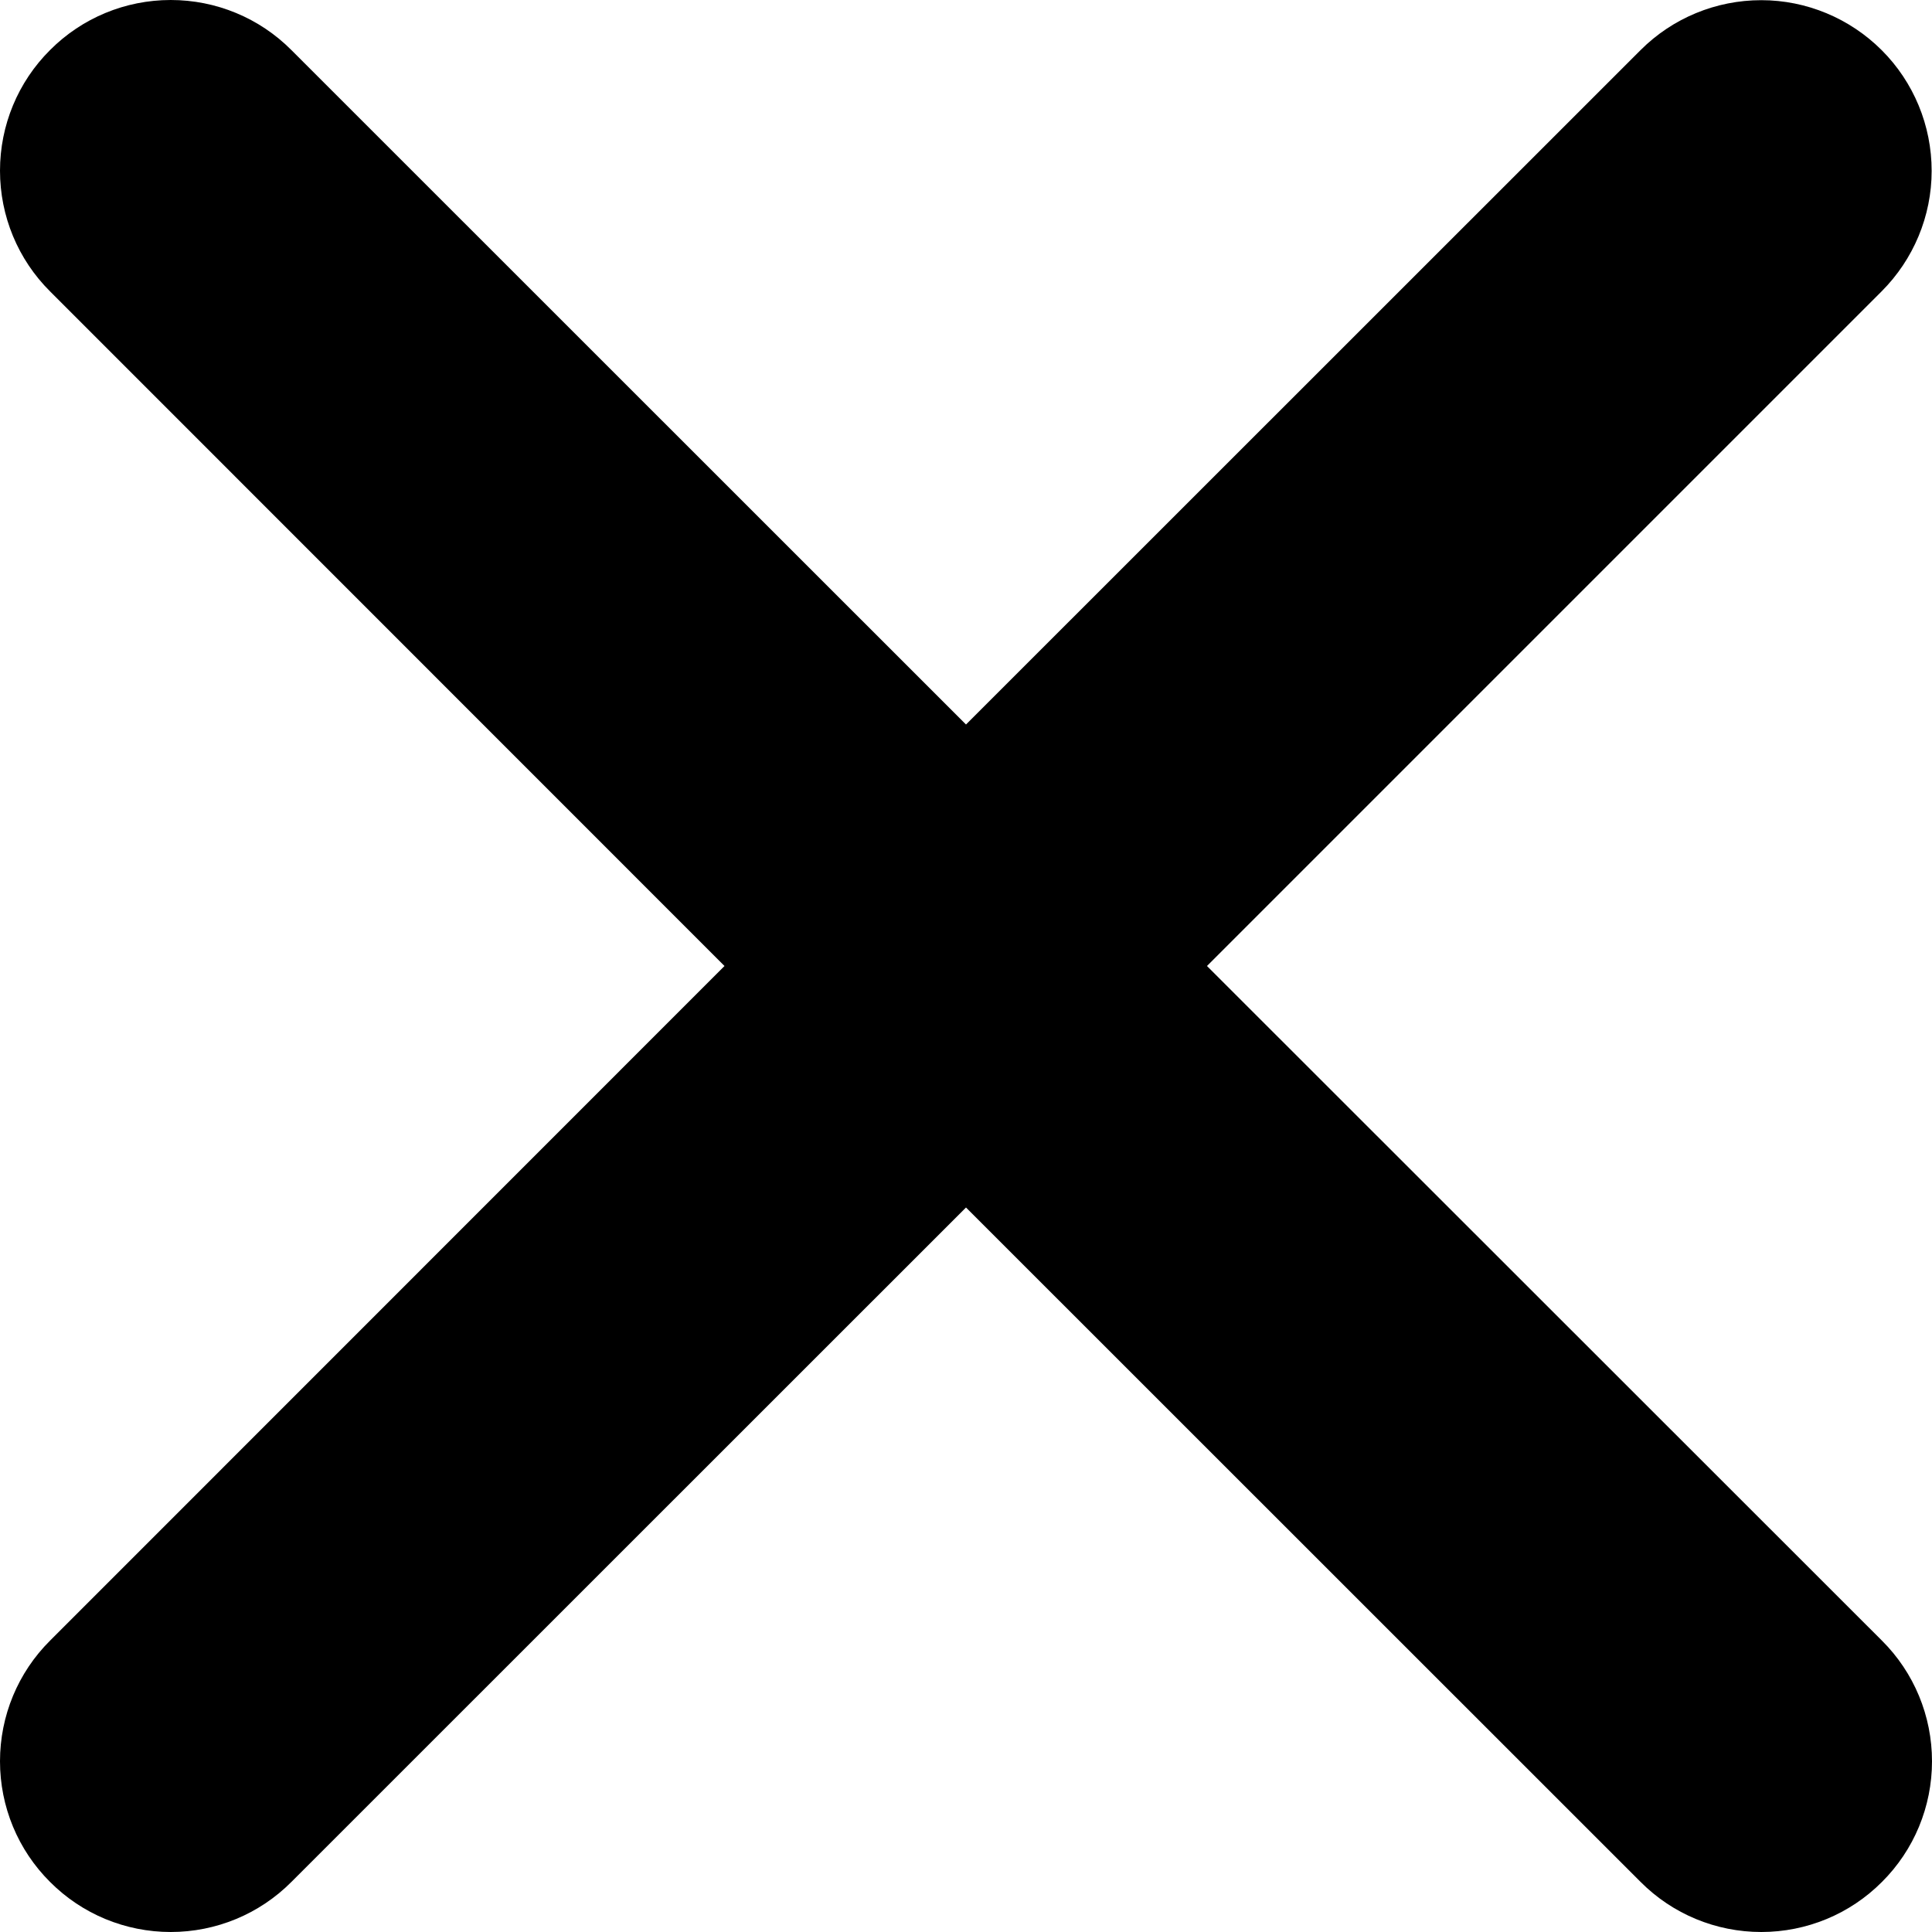
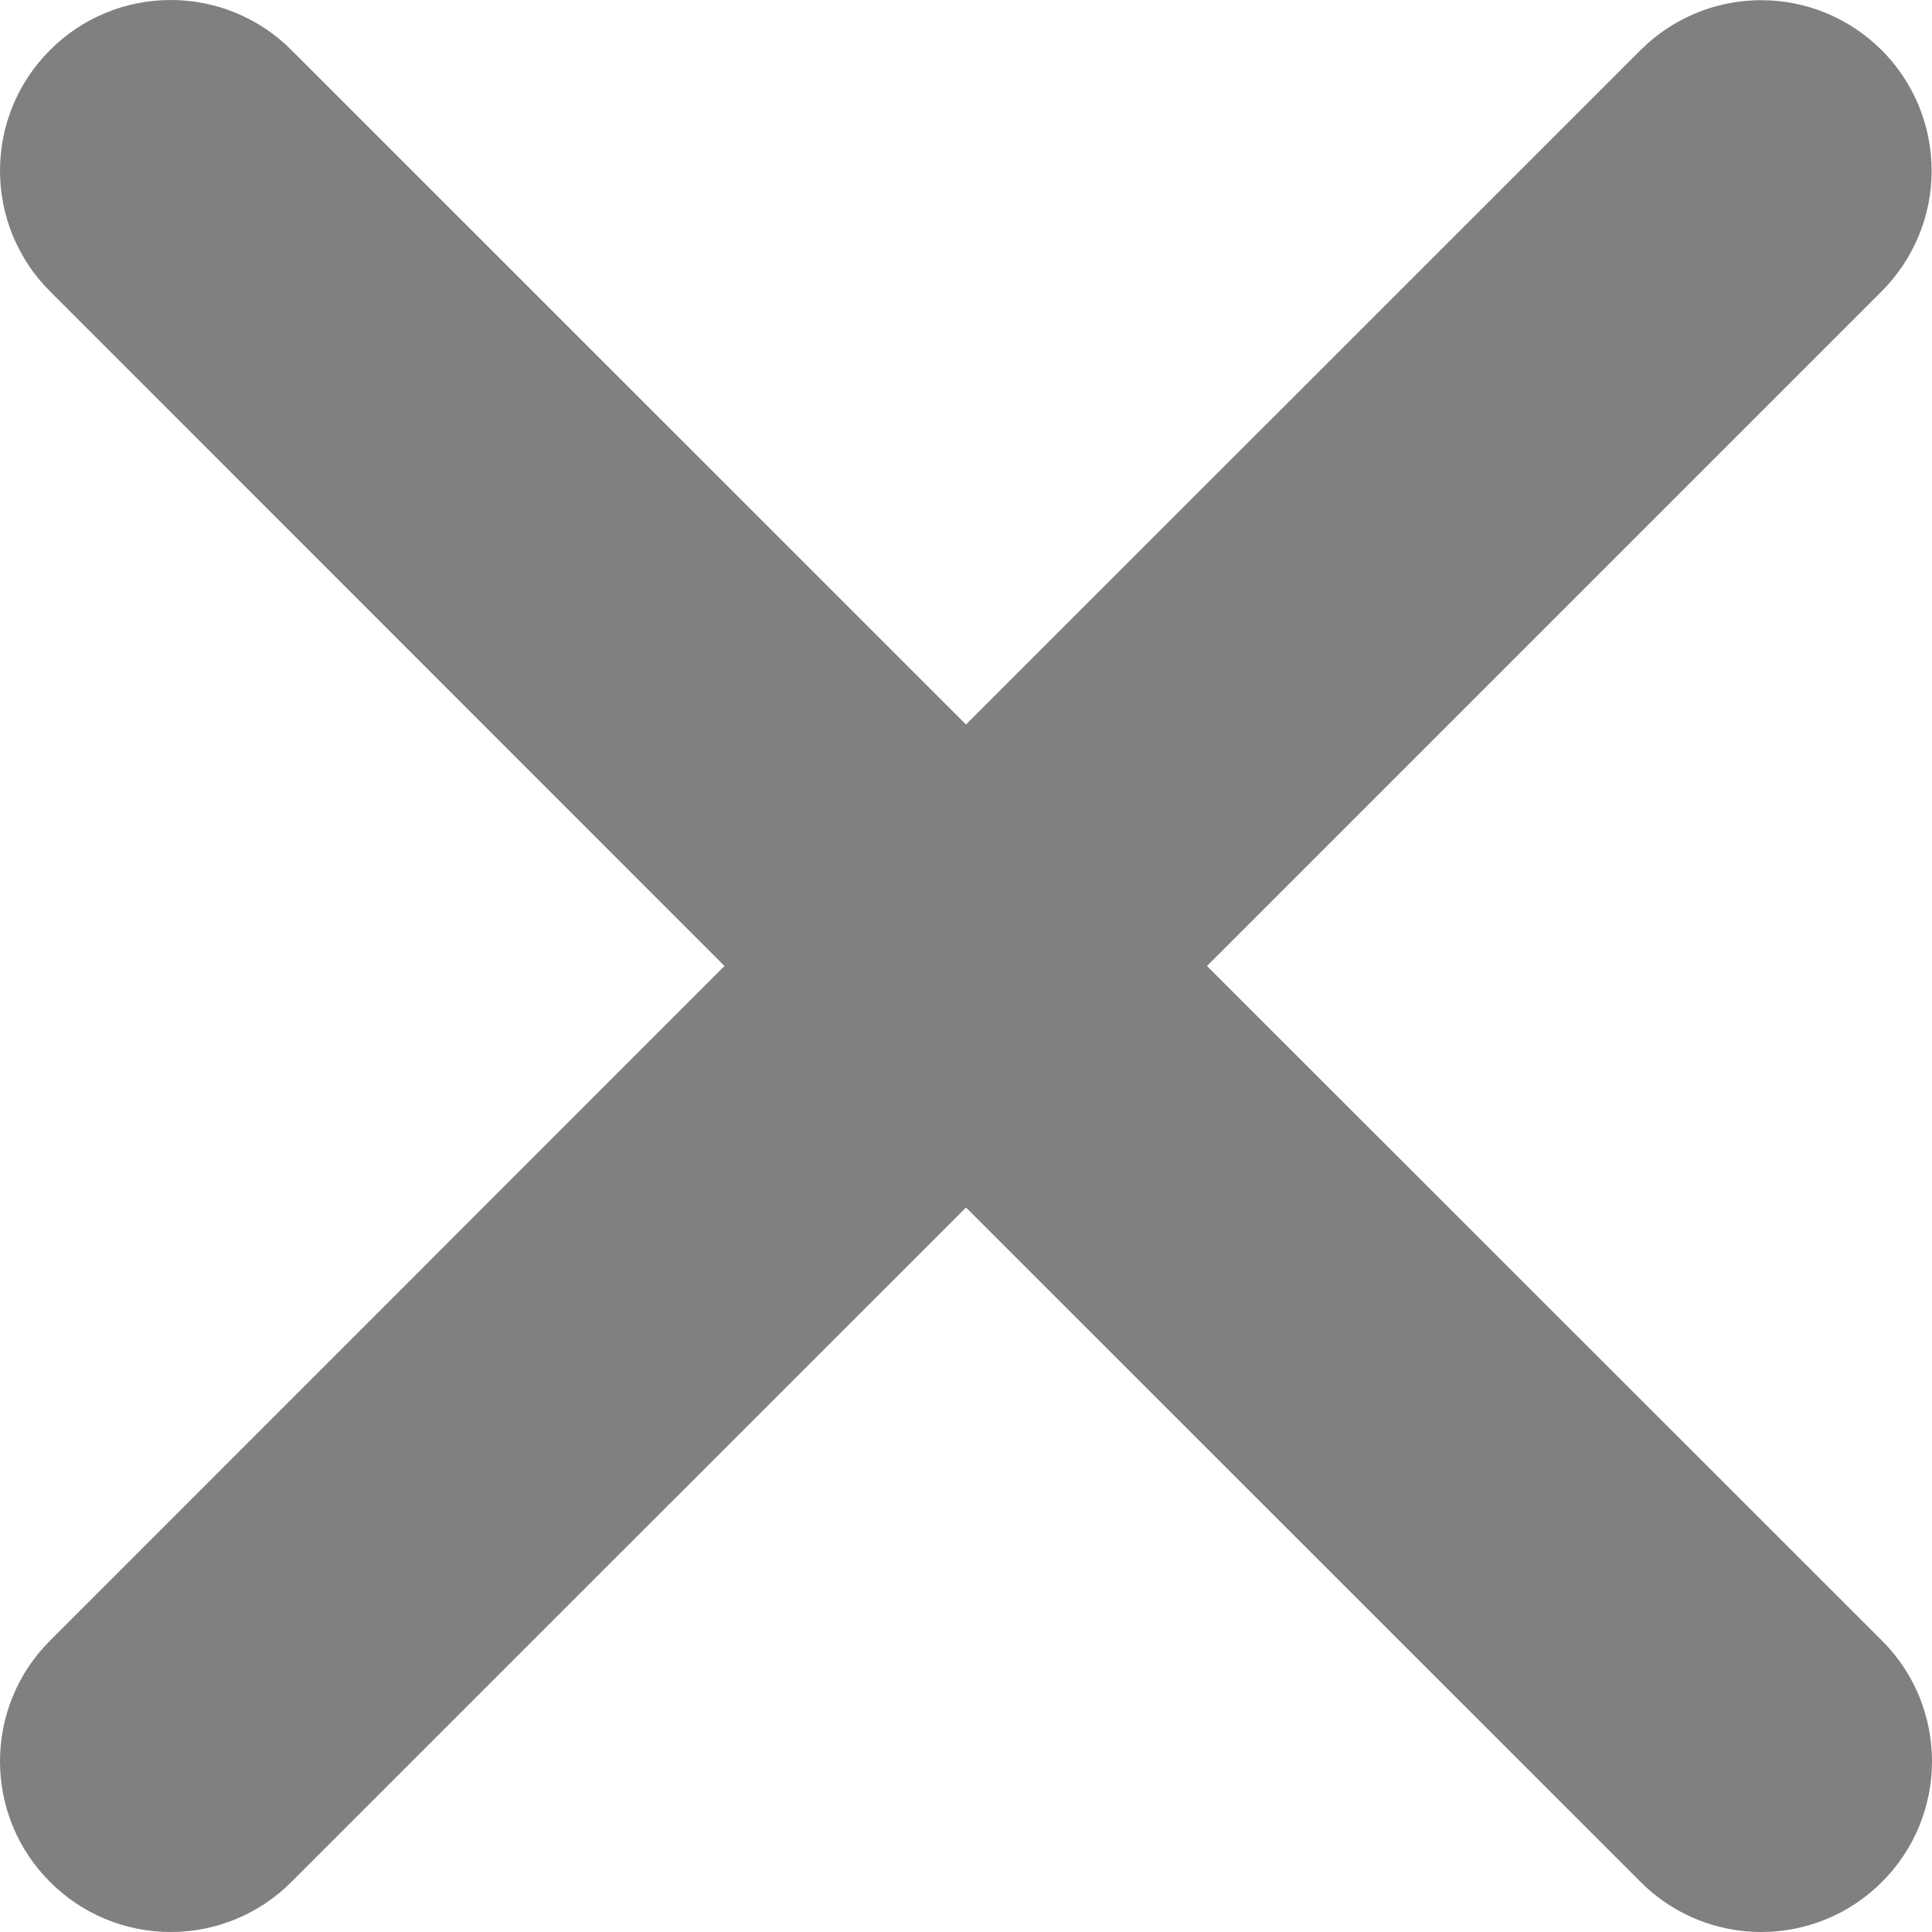
<svg xmlns="http://www.w3.org/2000/svg" width="11" height="11" viewBox="0 0 11 11" fill="none">
-   <path d="M6.872 5.5L10.713 1.659C10.895 1.477 10.998 1.23 10.998 0.973C10.998 0.715 10.896 0.468 10.714 0.286C10.532 0.104 10.285 0.001 10.028 0.001C9.77 0.001 9.523 0.103 9.341 0.285L5.5 4.125L1.659 0.285C1.477 0.102 1.23 0 0.972 0C0.714 0 0.467 0.102 0.285 0.285C0.102 0.467 0 0.714 0 0.972C0 1.23 0.102 1.477 0.285 1.659L4.125 5.5L0.285 9.341C0.102 9.523 0 9.77 0 10.028C0 10.286 0.102 10.533 0.285 10.715C0.467 10.898 0.714 11 0.972 11C1.23 11 1.477 10.898 1.659 10.715L5.5 6.875L9.341 10.715C9.523 10.898 9.77 11 10.028 11C10.286 11 10.533 10.898 10.715 10.715C10.898 10.533 11 10.286 11 10.028C11 9.77 10.898 9.523 10.715 9.341L6.872 5.5Z" fill="black" />
+   <path d="M6.872 5.5L10.713 1.659C10.895 1.477 10.998 1.23 10.998 0.973C10.998 0.715 10.896 0.468 10.714 0.286C10.532 0.104 10.285 0.001 10.028 0.001C9.77 0.001 9.523 0.103 9.341 0.285L5.5 4.125L1.659 0.285C1.477 0.102 1.23 0 0.972 0C0.714 0 0.467 0.102 0.285 0.285C0.102 0.467 0 0.714 0 0.972C0 1.23 0.102 1.477 0.285 1.659L4.125 5.5L0.285 9.341C0.102 9.523 0 9.77 0 10.028C0 10.286 0.102 10.533 0.285 10.715C0.467 10.898 0.714 11 0.972 11C1.23 11 1.477 10.898 1.659 10.715L5.5 6.875L9.341 10.715C9.523 10.898 9.77 11 10.028 11C10.286 11 10.533 10.898 10.715 10.715C10.898 10.533 11 10.286 11 10.028C11 9.77 10.898 9.523 10.715 9.341L6.872 5.5Z" fill="grey" />
</svg>
